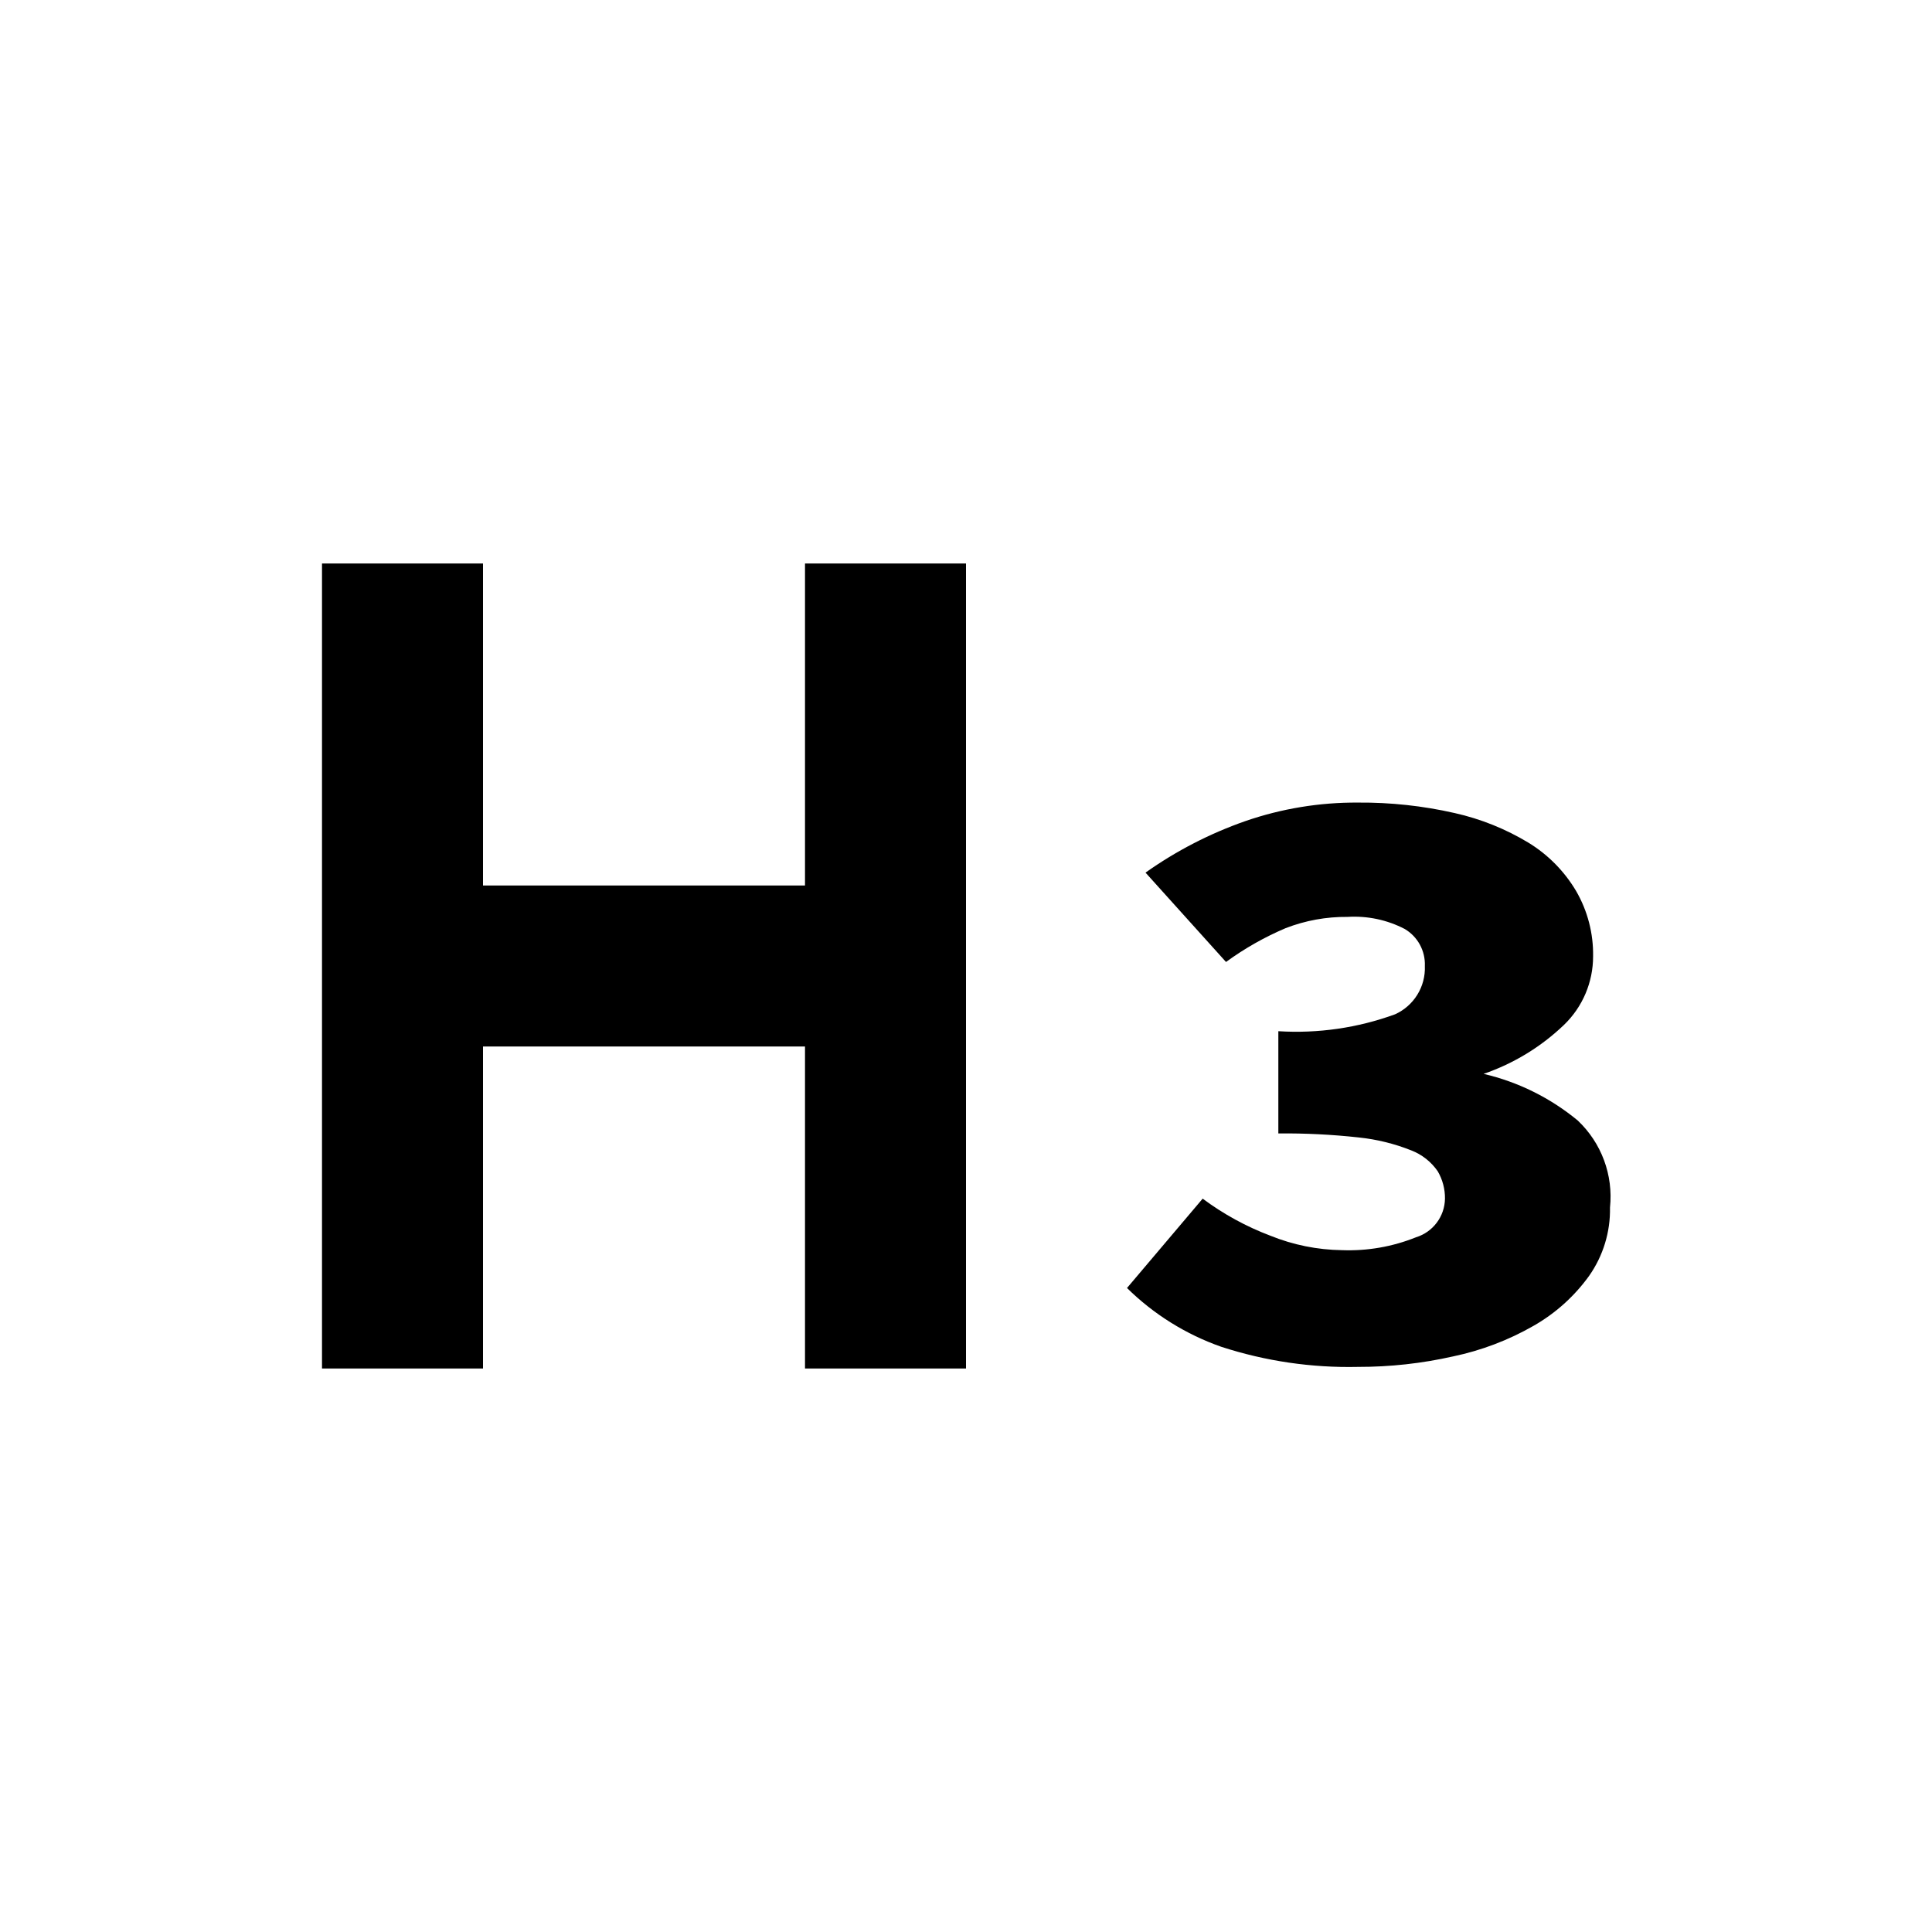
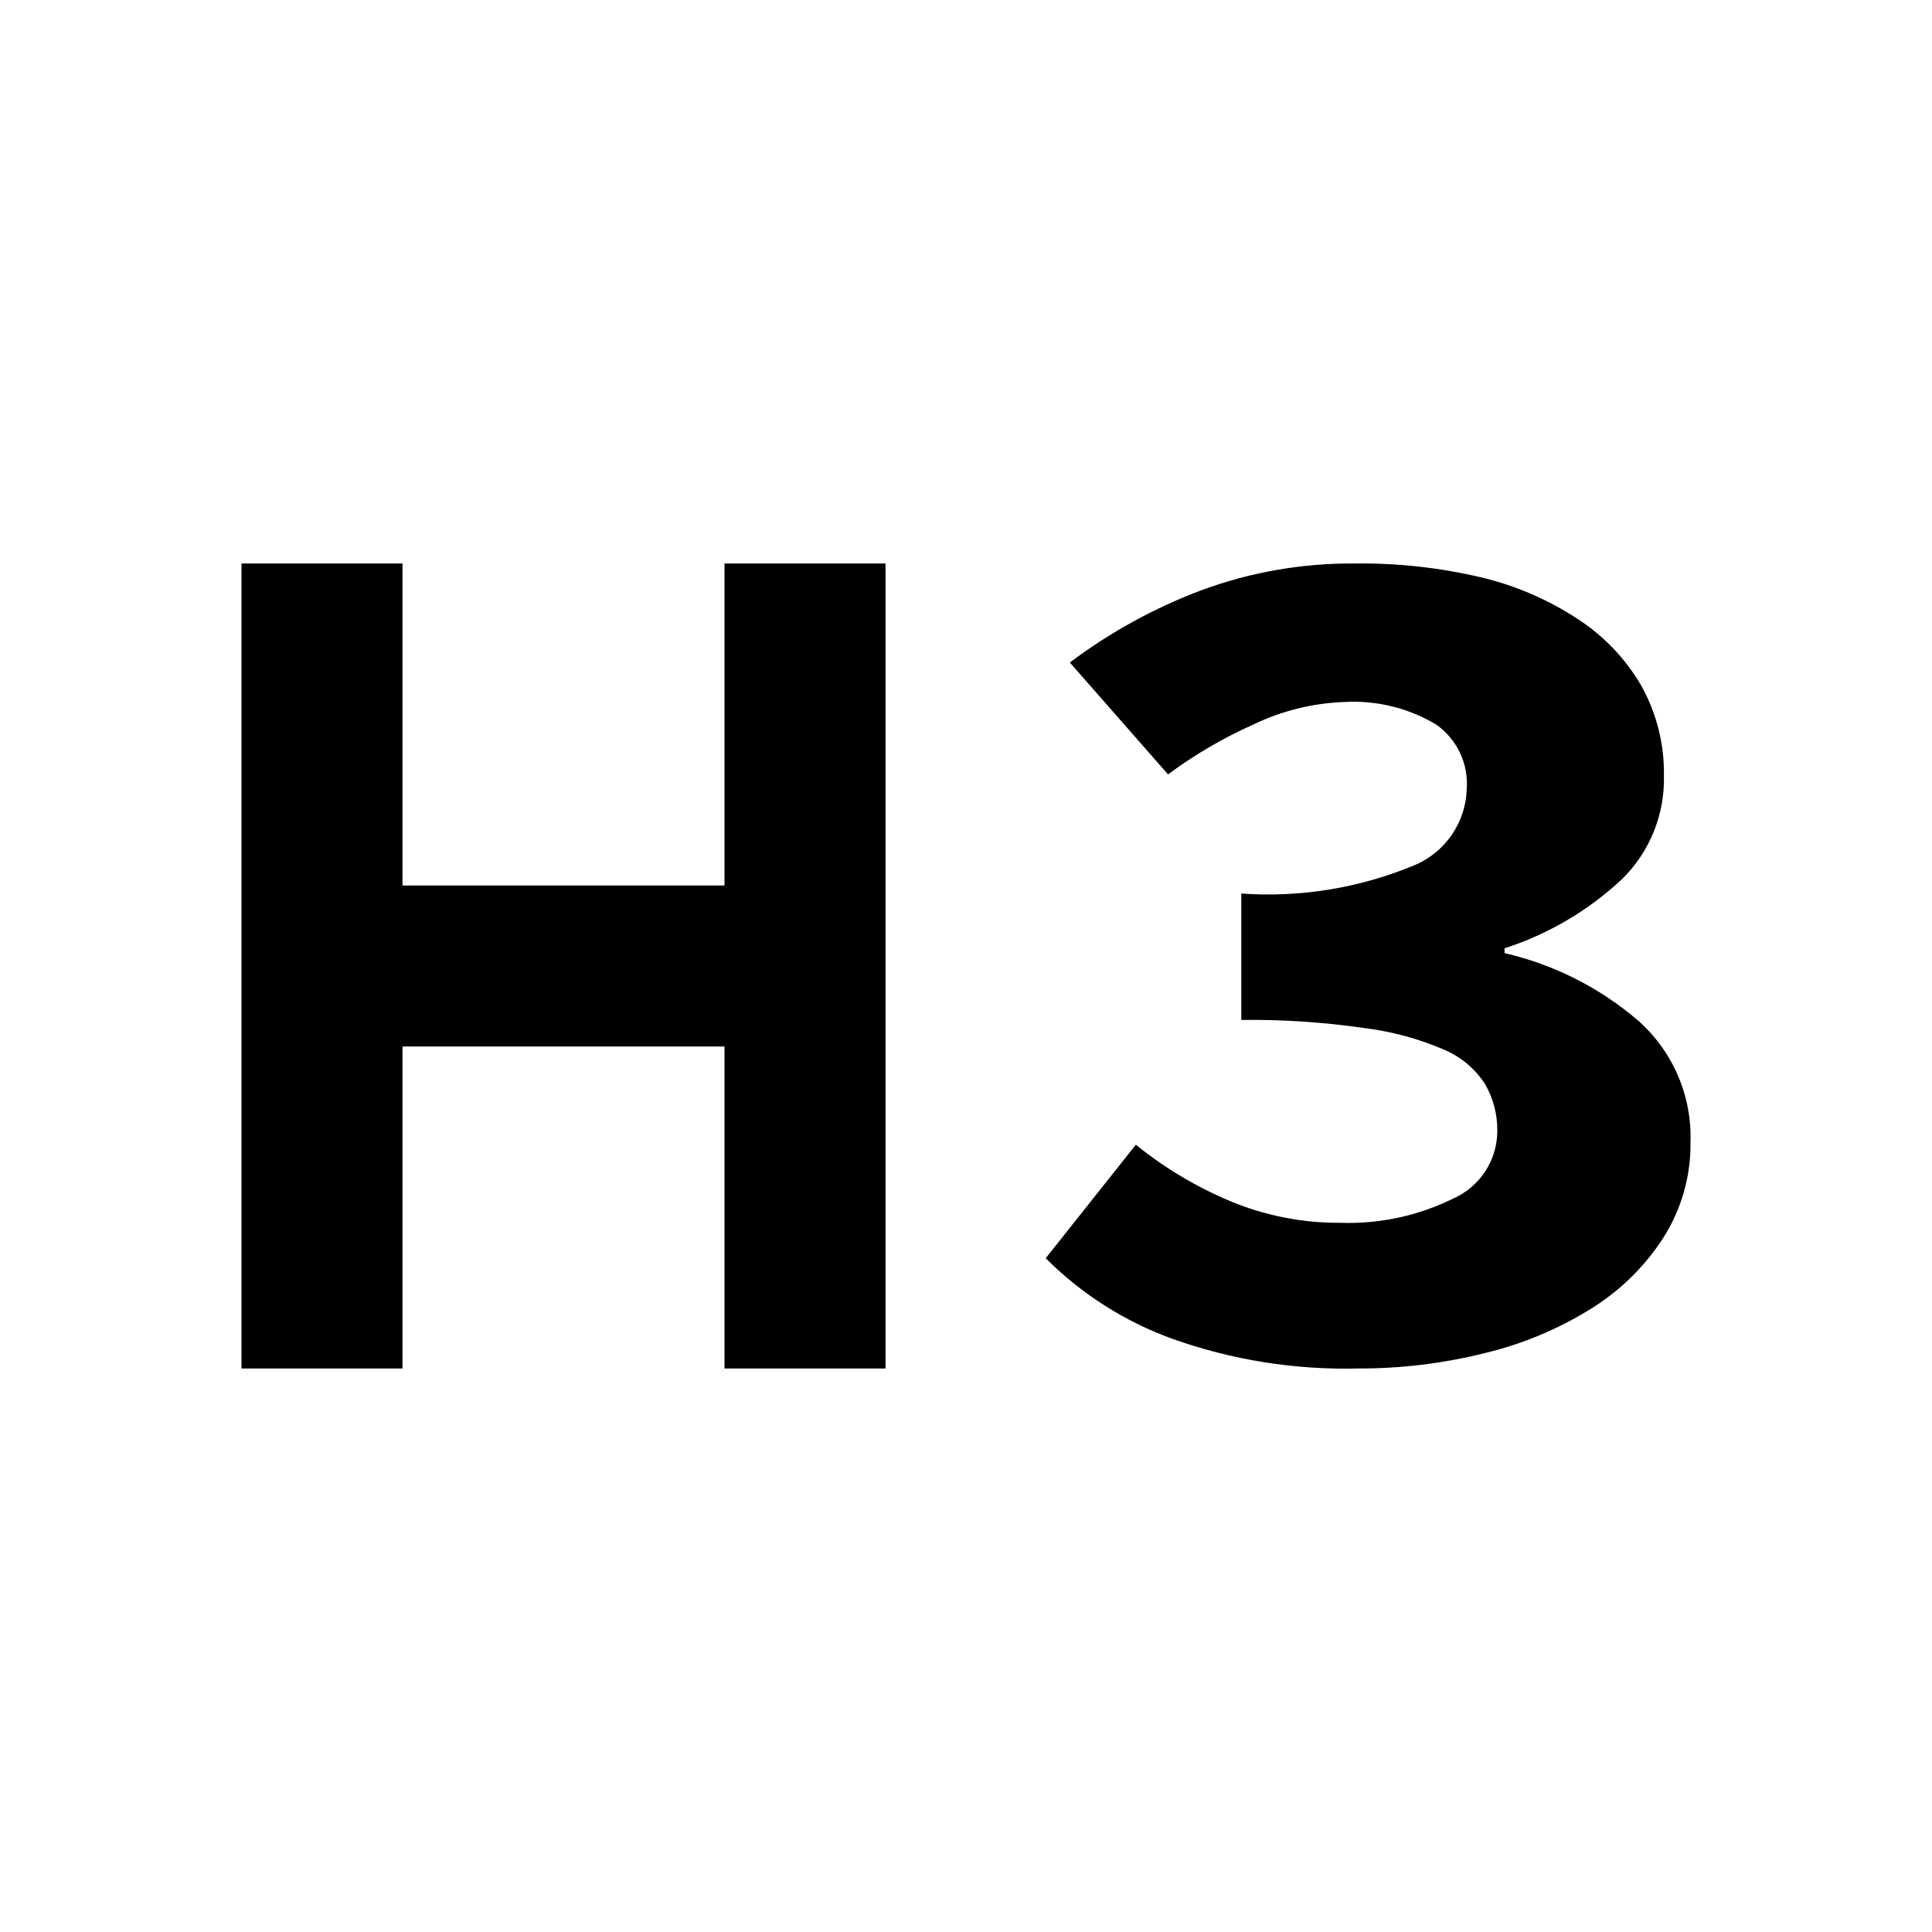
<svg xmlns="http://www.w3.org/2000/svg" viewBox="0 0 24 24">
  <g id="Artwork">
    <g id="heading">
-       <path d="M12,17H10V13H6v4H4V7H6v4h4V7h2Z" />
+       <path d="M11,17H9V13H5v4H3V7H5v4H9V7h2Z" />
    </g>
-     <path d="M14.94,14.89a3.44,3.44,0,0,0,.84.46,2.46,2.46,0,0,0,.89.18,2.24,2.24,0,0,0,.92-.16.51.51,0,0,0,.36-.48.66.66,0,0,0-.09-.34.71.71,0,0,0-.33-.26,2.45,2.45,0,0,0-.65-.16,8.37,8.37,0,0,0-1-.05V12.81a3.58,3.58,0,0,0,1.45-.21A.63.63,0,0,0,17.7,12a.51.51,0,0,0-.25-.46,1.36,1.36,0,0,0-.71-.15,2.07,2.07,0,0,0-.77.14,3.73,3.73,0,0,0-.74.42l-1-1.11a5,5,0,0,1,1.24-.64,4.2,4.2,0,0,1,1.4-.23,5.22,5.22,0,0,1,1.2.13,3.07,3.07,0,0,1,.92.37,1.75,1.75,0,0,1,.59.6,1.57,1.57,0,0,1,.21.81,1.18,1.18,0,0,1-.36.85,2.72,2.72,0,0,1-1,.61v0a2.85,2.85,0,0,1,1.17.58A1.3,1.3,0,0,1,20,15a1.43,1.43,0,0,1-.26.85,2.18,2.18,0,0,1-.69.62,3.42,3.42,0,0,1-1,.38,5.32,5.32,0,0,1-1.18.13,5.12,5.12,0,0,1-1.7-.25A3.16,3.16,0,0,1,14,16Z" />
+     <path d="M14.11,14.22a4.83,4.83,0,0,0,1.17.7,3.49,3.49,0,0,0,1.37.27,2.94,2.94,0,0,0,1.4-.3.92.92,0,0,0,.55-.84,1.14,1.14,0,0,0-.15-.58,1.13,1.13,0,0,0-.51-.43,3.62,3.62,0,0,0-1-.27,9.76,9.76,0,0,0-1.52-.1V11.1a4.73,4.73,0,0,0,2.17-.36,1.06,1.06,0,0,0,.63-.93A.9.9,0,0,0,17.84,9a2,2,0,0,0-1.13-.28A2.84,2.84,0,0,0,15.57,9a5.59,5.59,0,0,0-1.06.62L13.29,8.23a6.55,6.55,0,0,1,1.64-.9A5.37,5.37,0,0,1,16.83,7a6.47,6.47,0,0,1,1.56.17,3.77,3.77,0,0,1,1.21.52,2.47,2.47,0,0,1,.79.83,2.23,2.23,0,0,1,.28,1.12,1.74,1.74,0,0,1-.52,1.28,3.87,3.87,0,0,1-1.46.86v.06a3.89,3.89,0,0,1,1.65.83A1.93,1.93,0,0,1,21,14.19a2.16,2.16,0,0,1-.34,1.19,2.86,2.86,0,0,1-.9.88,4.47,4.47,0,0,1-1.32.55,6.43,6.43,0,0,1-1.57.19,6.41,6.41,0,0,1-2.31-.37,4.29,4.29,0,0,1-1.57-1Z" />
  </g>
</svg>
